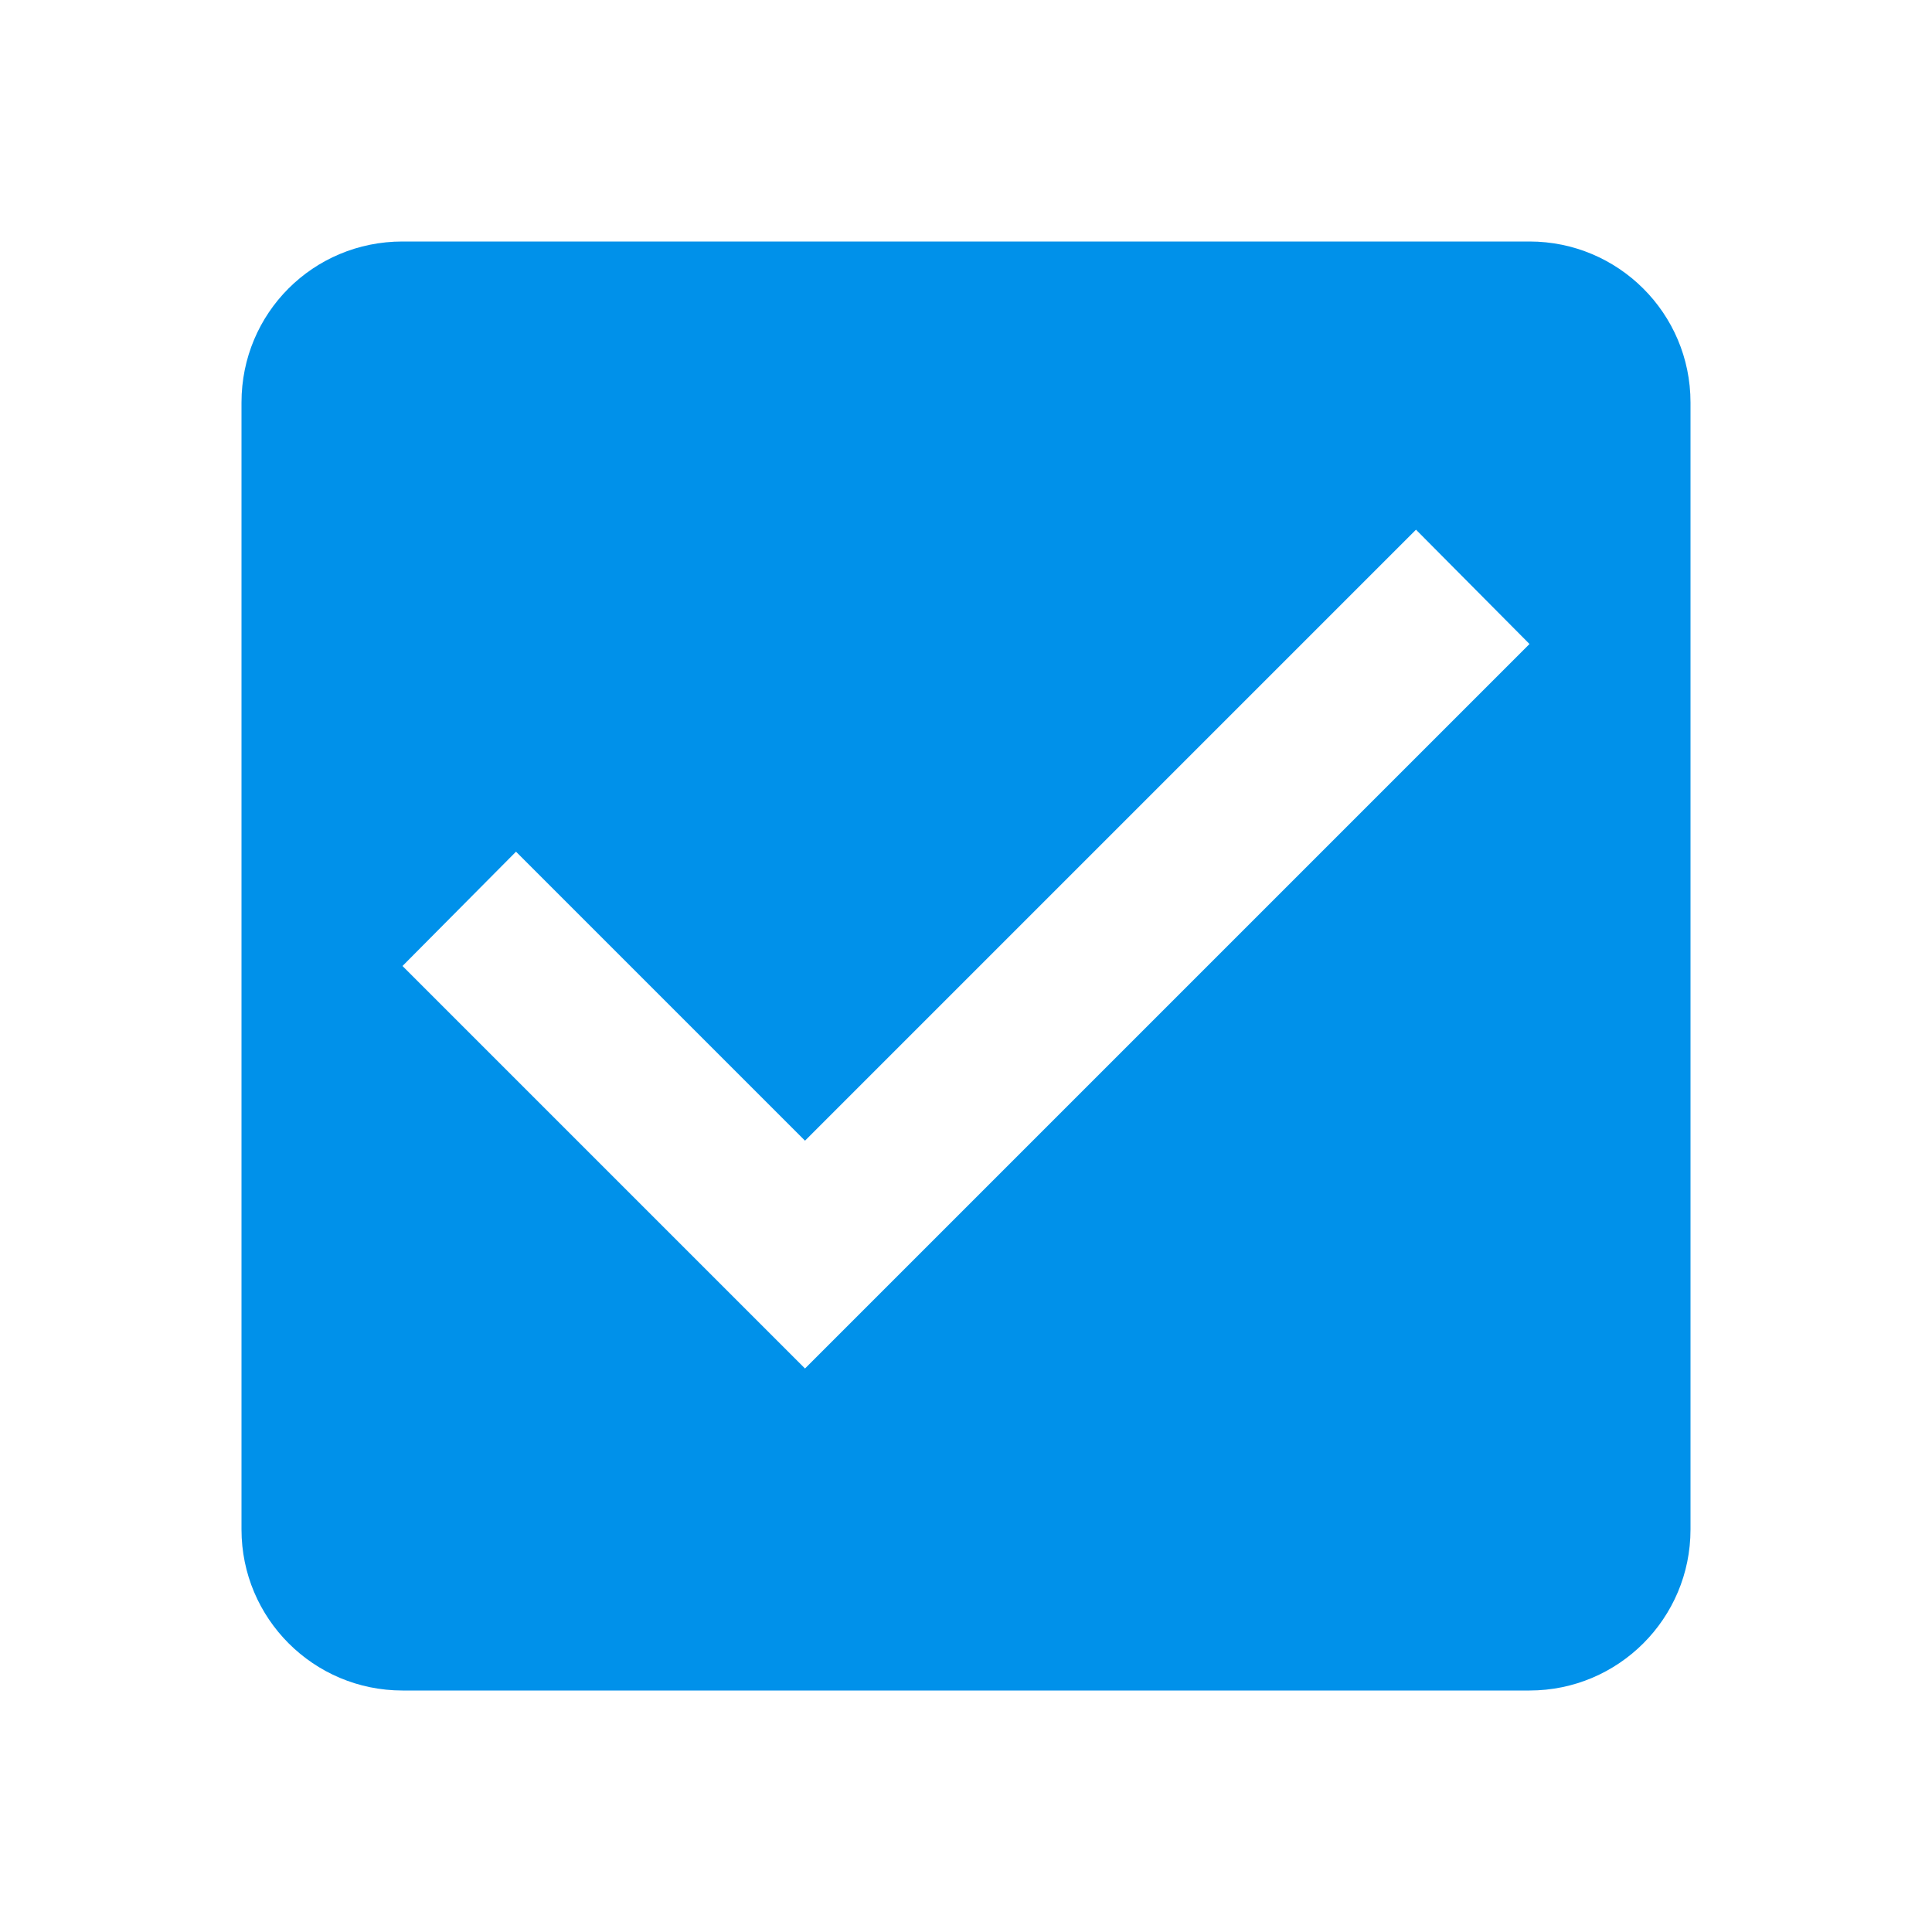
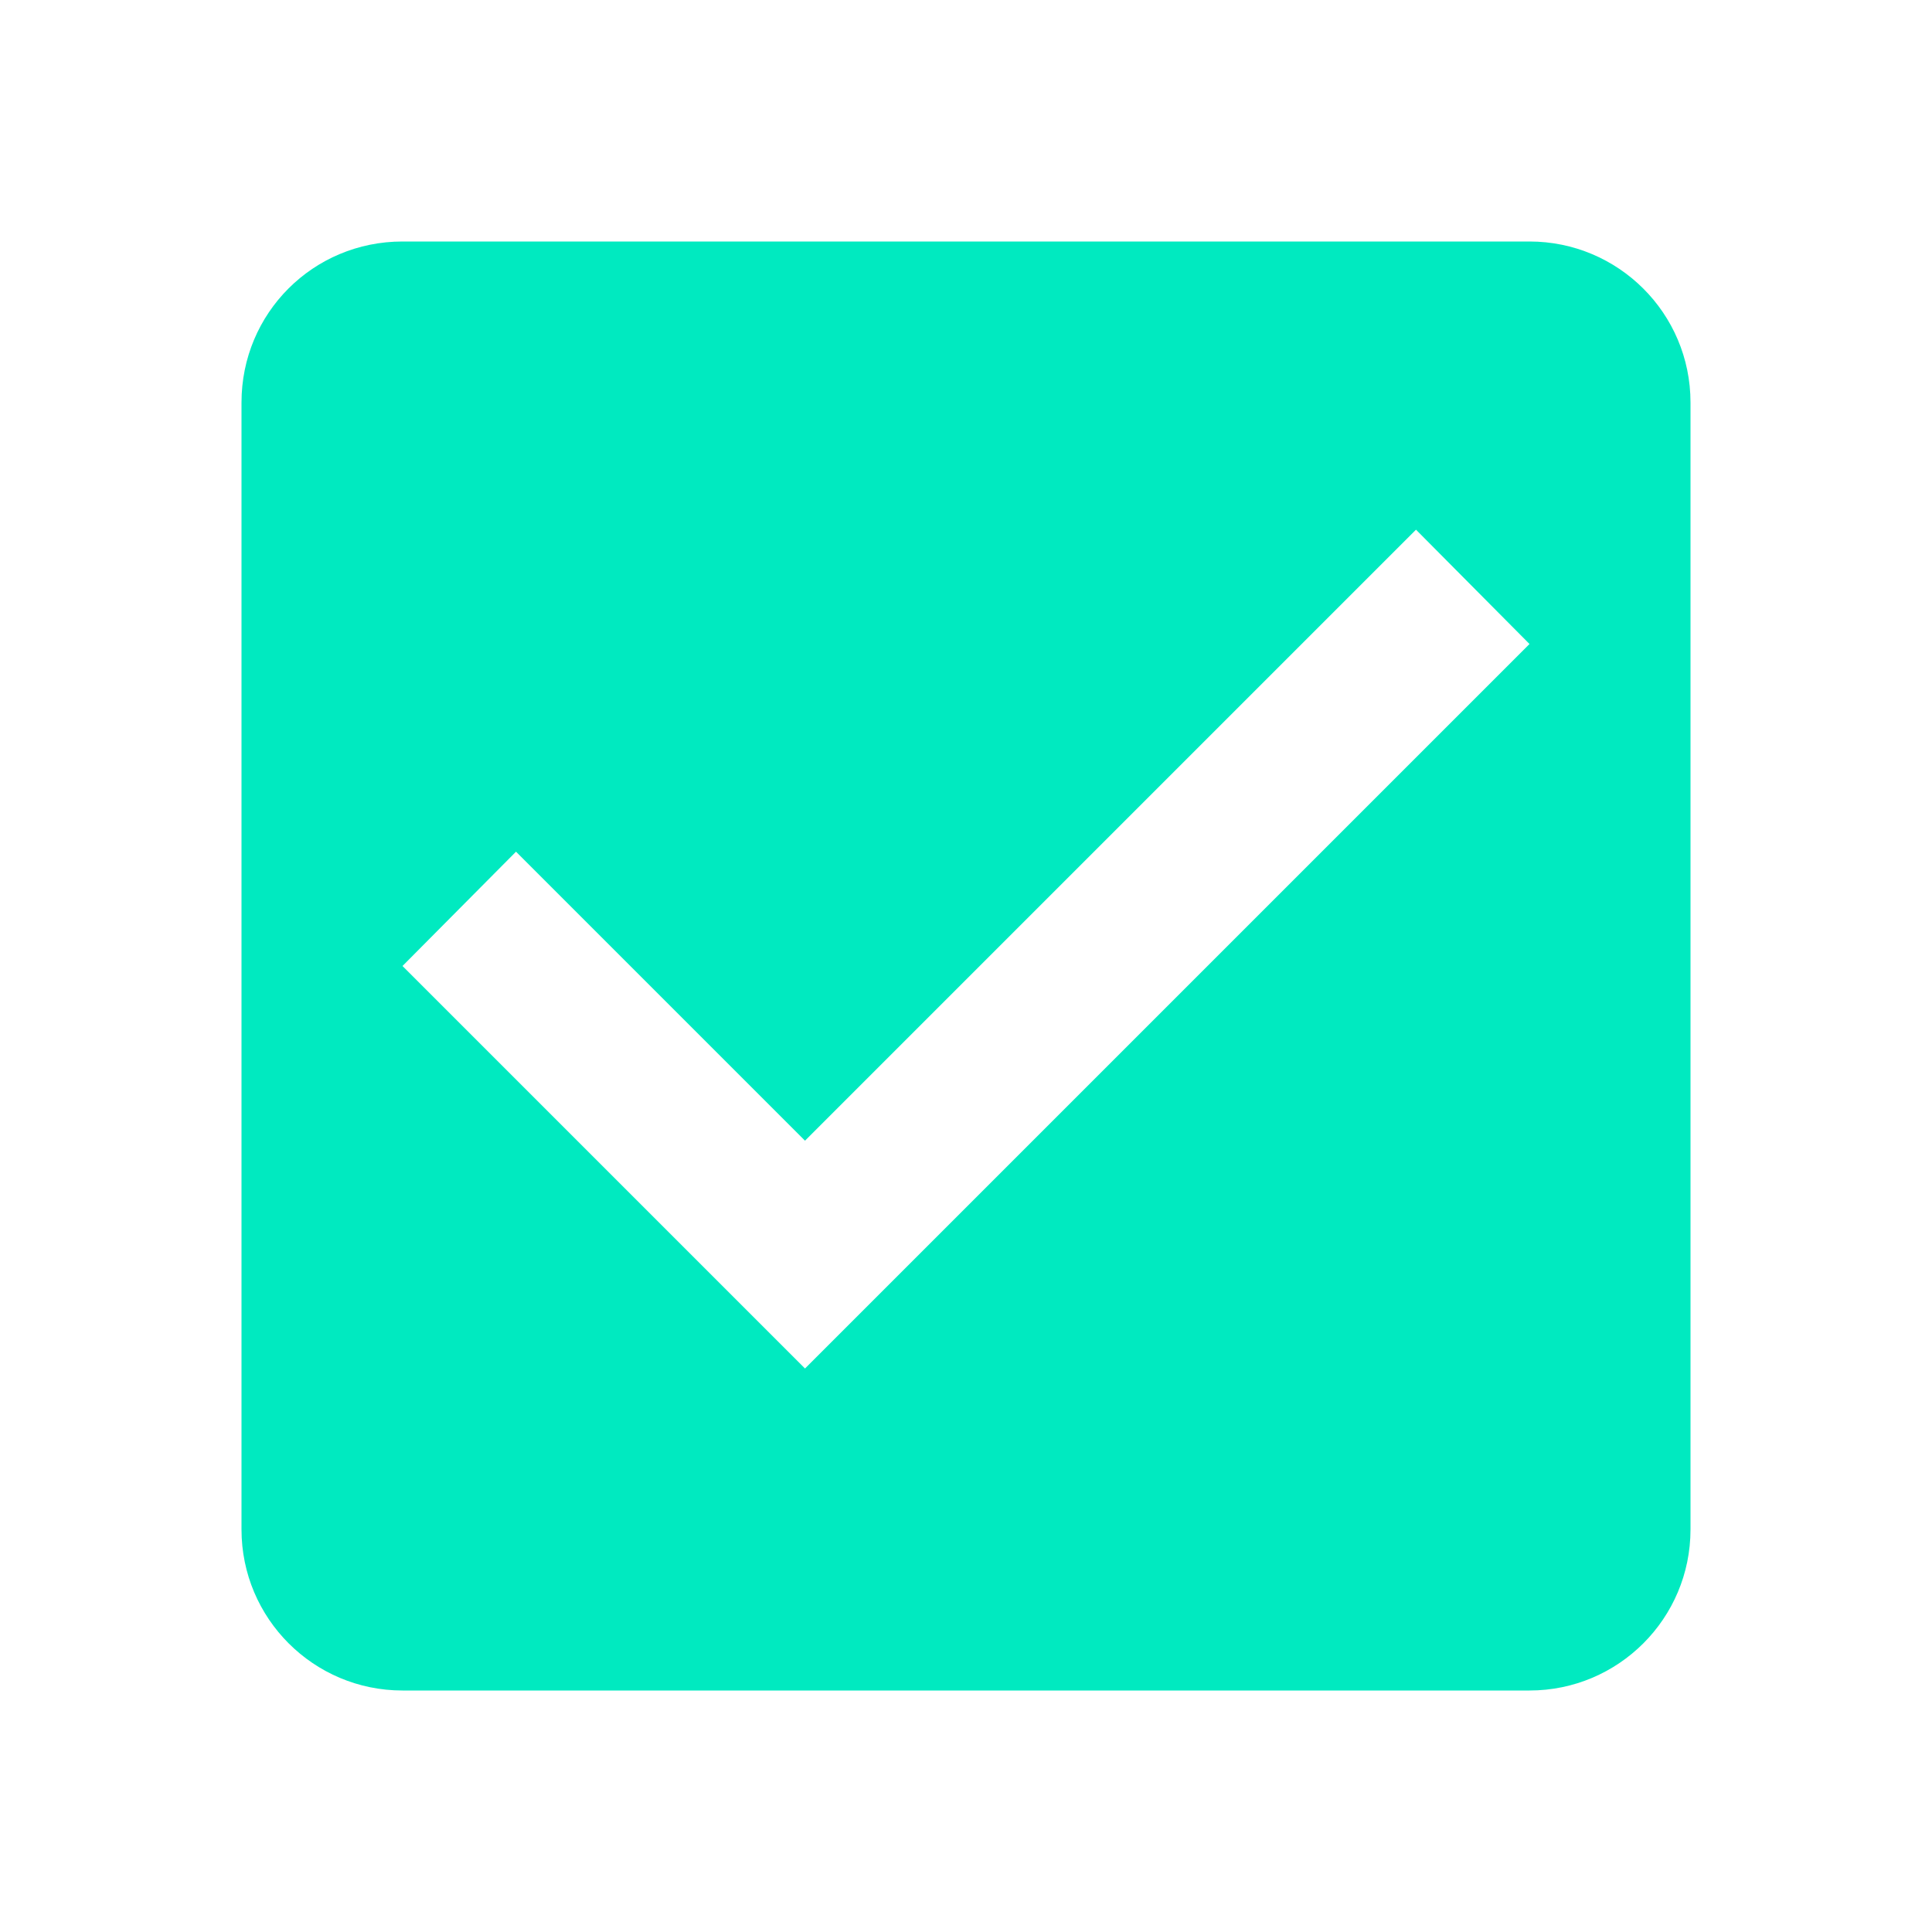
<svg xmlns="http://www.w3.org/2000/svg" width="24px" height="24px" viewBox="0 0 24 24">
-   <path d="M 10 17 L 5 12 L 6.41 10.58 L 10 14.17 L 17.59 6.58 L 19 8 M 19 3 H 5 C 3.89 3 3 3.89 3 5 V 19 A 2 2 0 0 0 5 21 H 19 A 2 2 0 0 0 21 19 V 5 C 21 3.89 20.1 3 19 3 Z" fill="#0091EA" fill-opacity="1" />
+   <path d="M 10 17 L 5 12 L 6.41 10.58 L 10 14.17 L 17.59 6.58 L 19 8 M 19 3 H 5 C 3.89 3 3 3.89 3 5 V 19 A 2 2 0 0 0 5 21 H 19 A 2 2 0 0 0 21 19 V 5 C 21 3.89 20.1 3 19 3 Z" fill="#00EAC0" fill-opacity="1" />
</svg>
